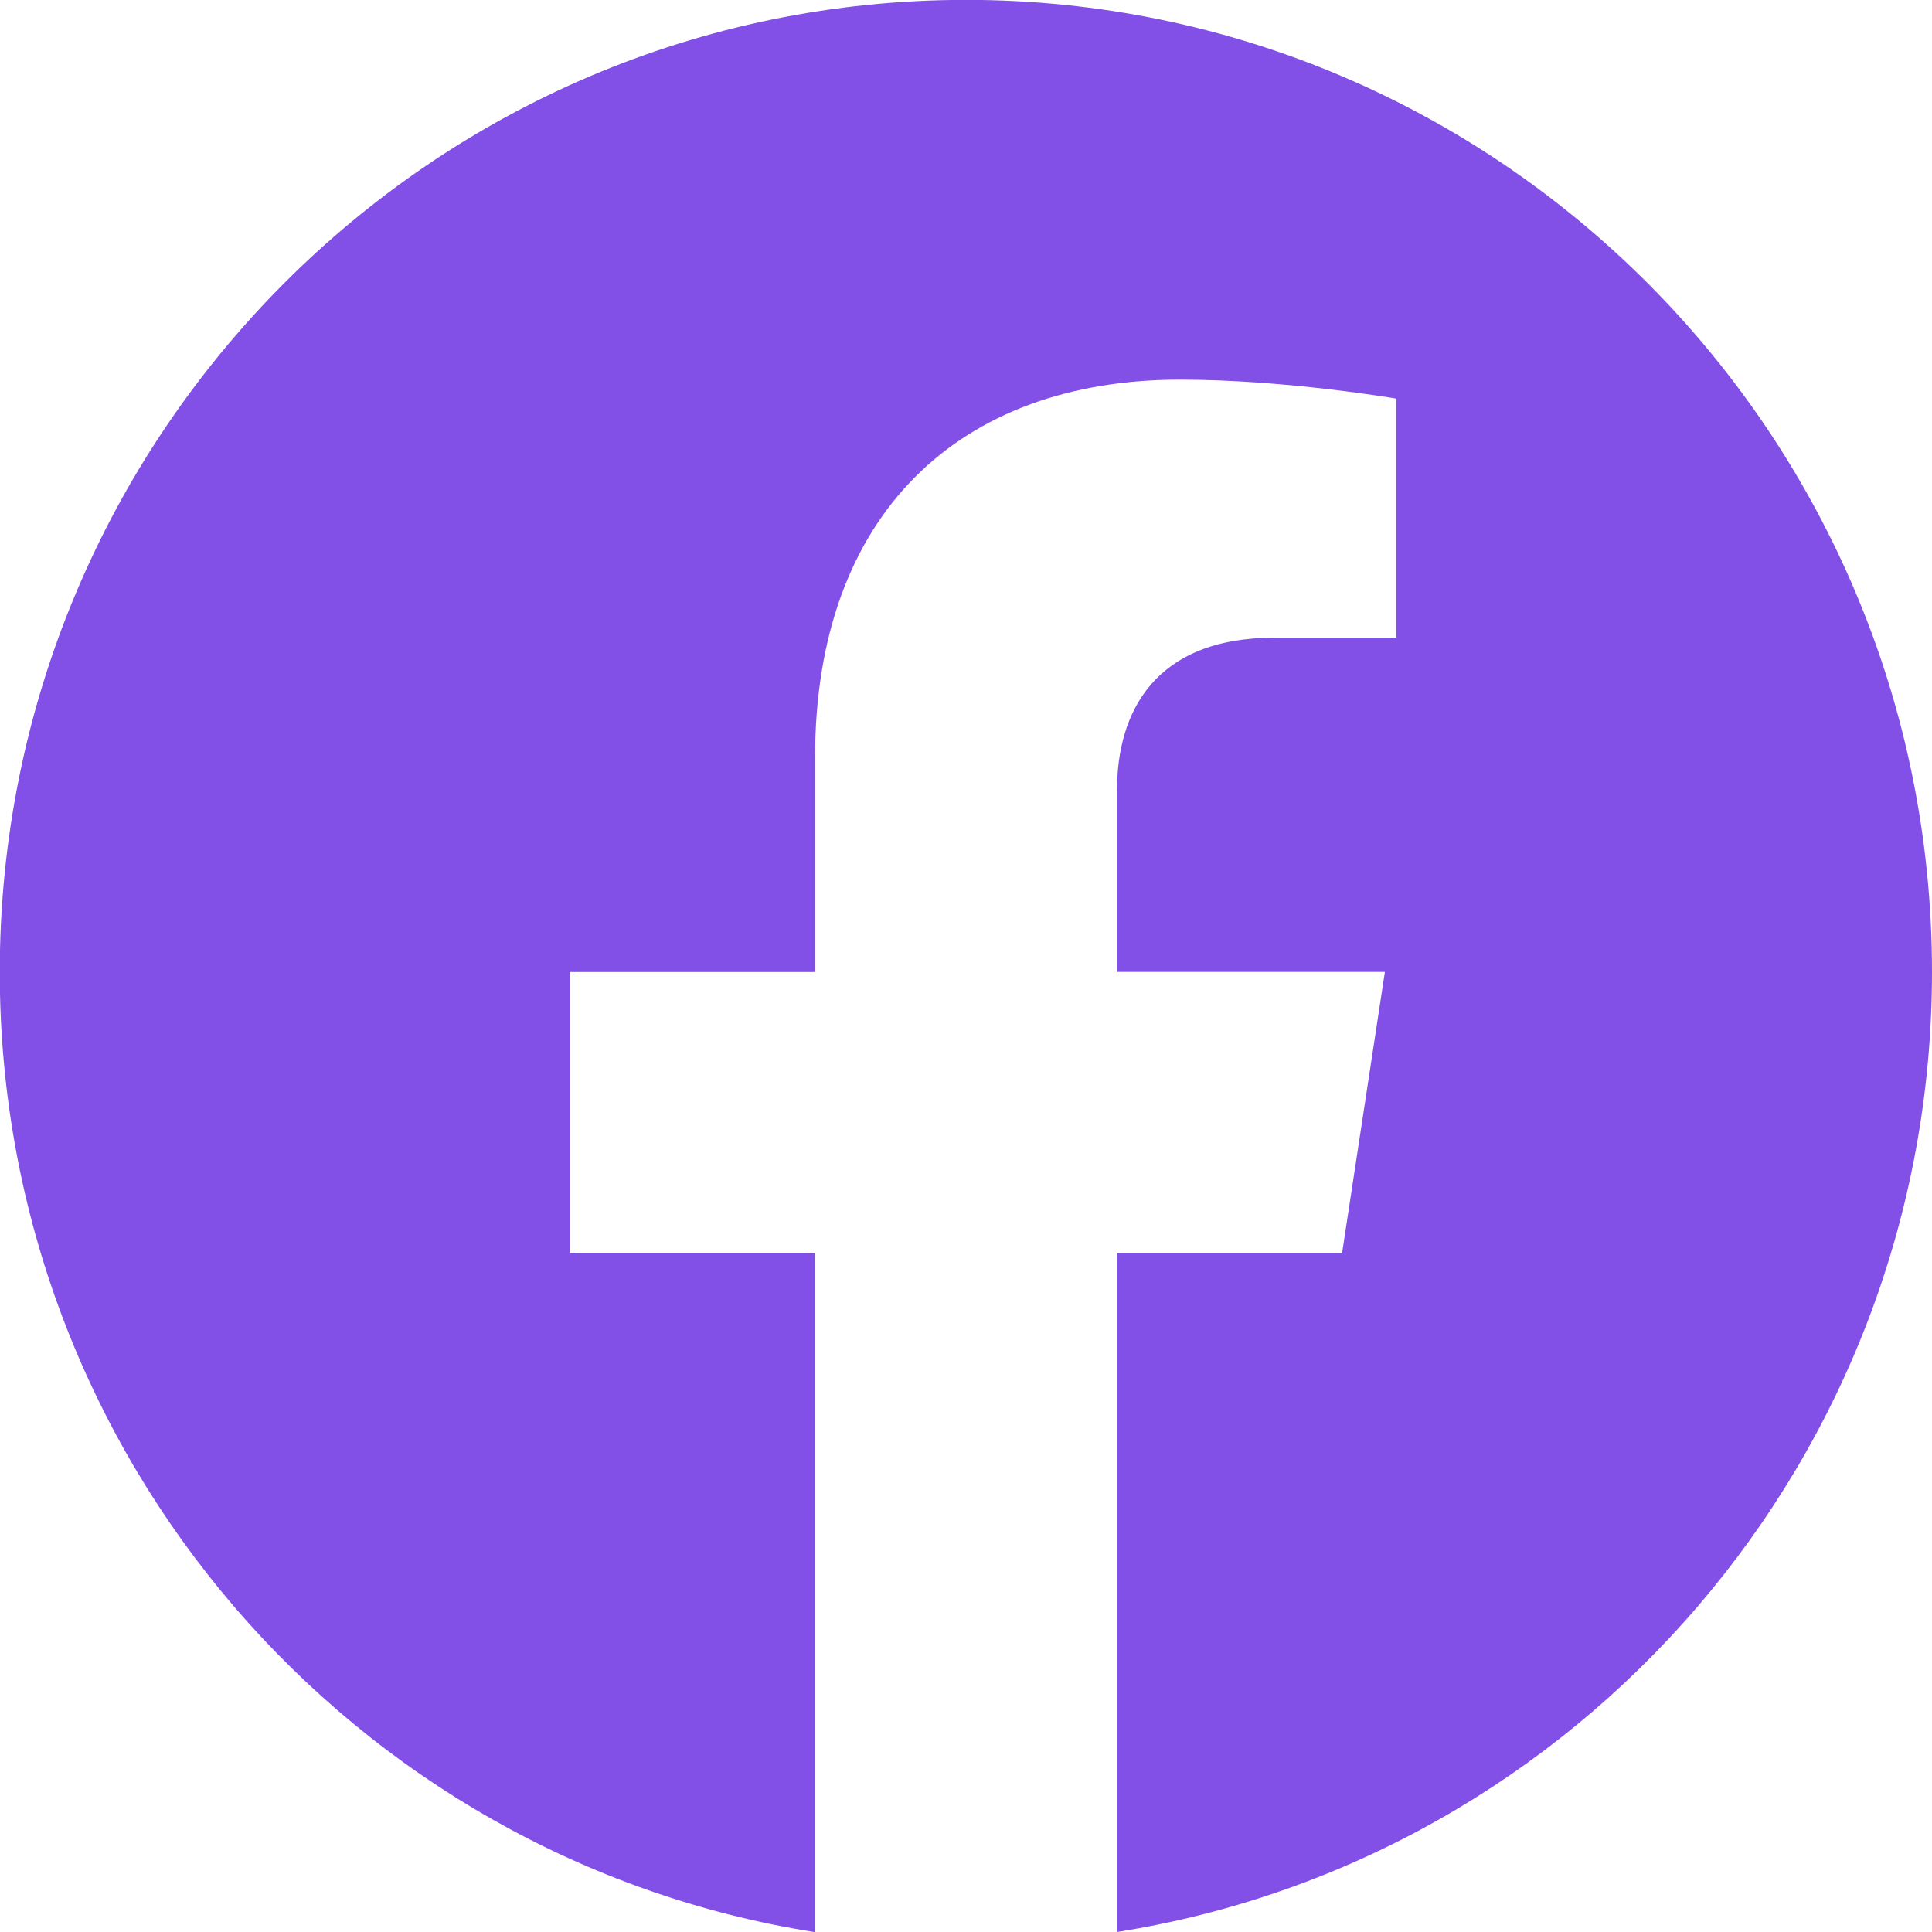
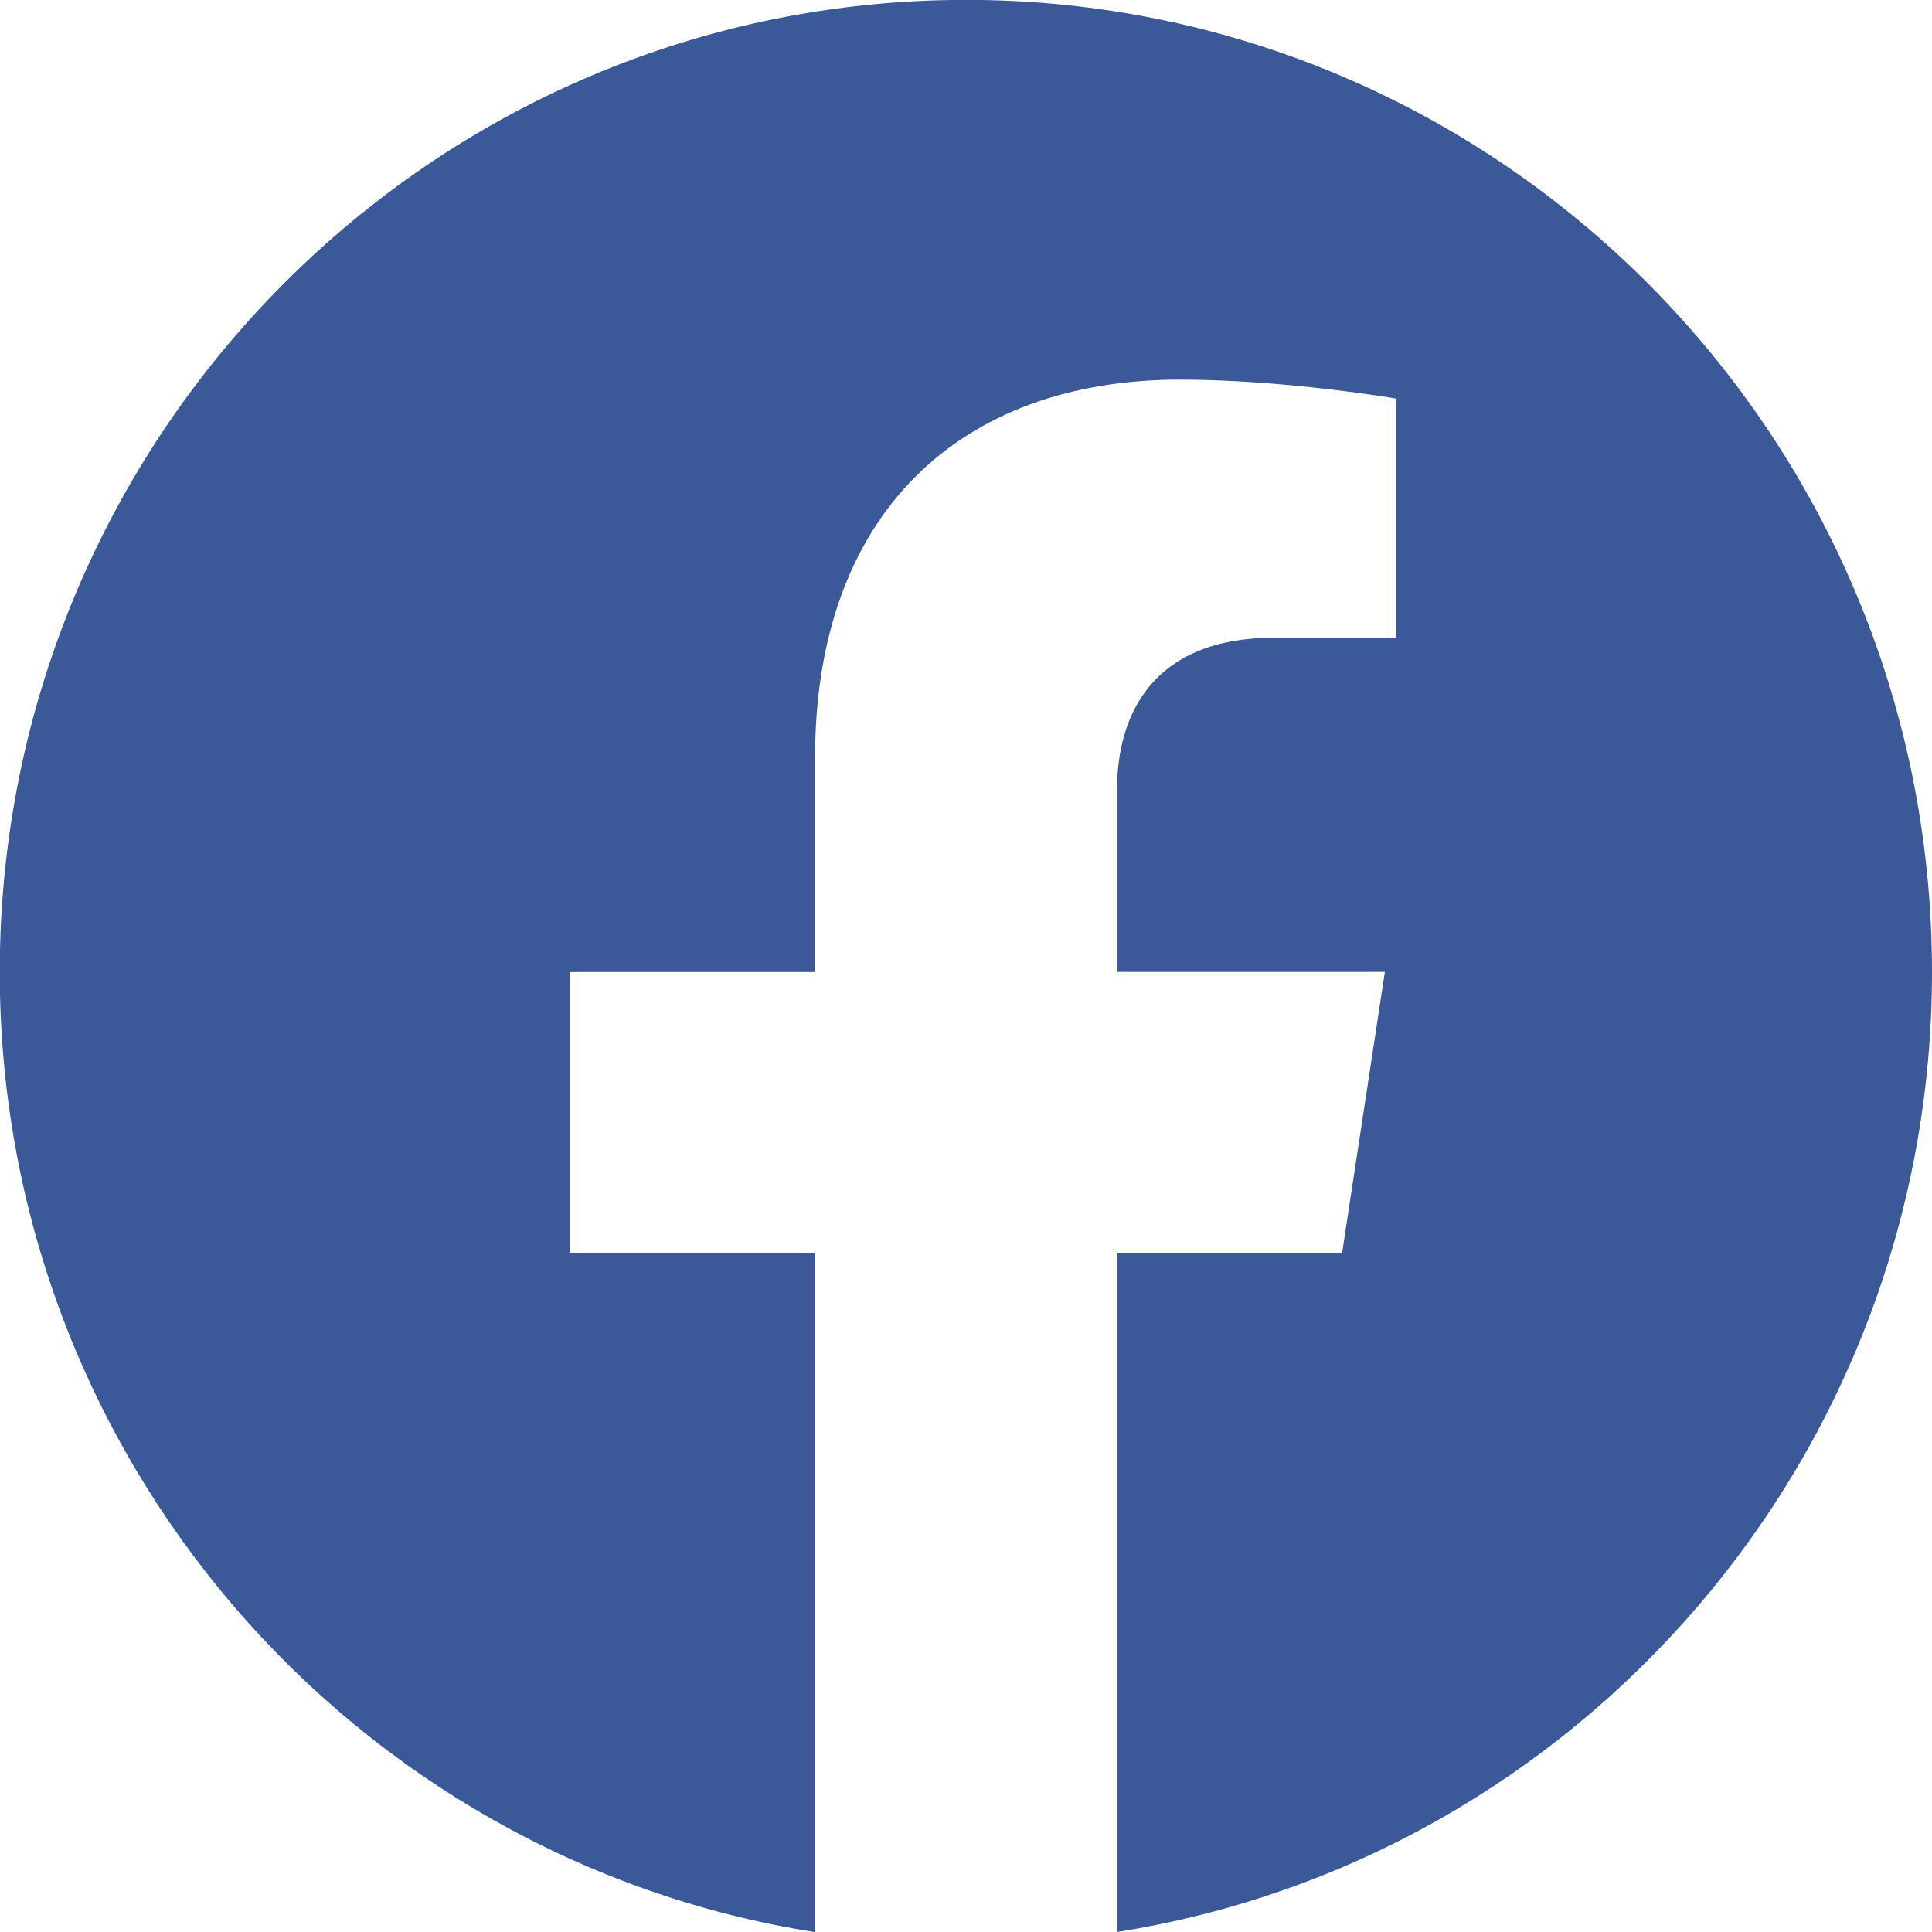
- <svg xmlns="http://www.w3.org/2000/svg" width="16" height="16" fill="#824FE7" class="bi bi-facebook" viewBox="0 0 16 16">
+ <svg xmlns="http://www.w3.org/2000/svg" width="16" height="16" fill="#3b5998" class="bi bi-facebook" viewBox="0 0 16 16">
  <path d="M16 8.049c0-4.446-3.582-8.05-8-8.05C3.58 0-.002 3.603-.002 8.05c0 4.017 2.926 7.347 6.75 7.951v-5.625h-2.03V8.05H6.75V6.275c0-2.017 1.195-3.131 3.022-3.131.876 0 1.791.157 1.791.157v1.98h-1.009c-.993 0-1.303.621-1.303 1.258v1.51h2.218l-.354 2.326H9.25V16c3.824-.604 6.75-3.934 6.75-7.951z" />
</svg>
